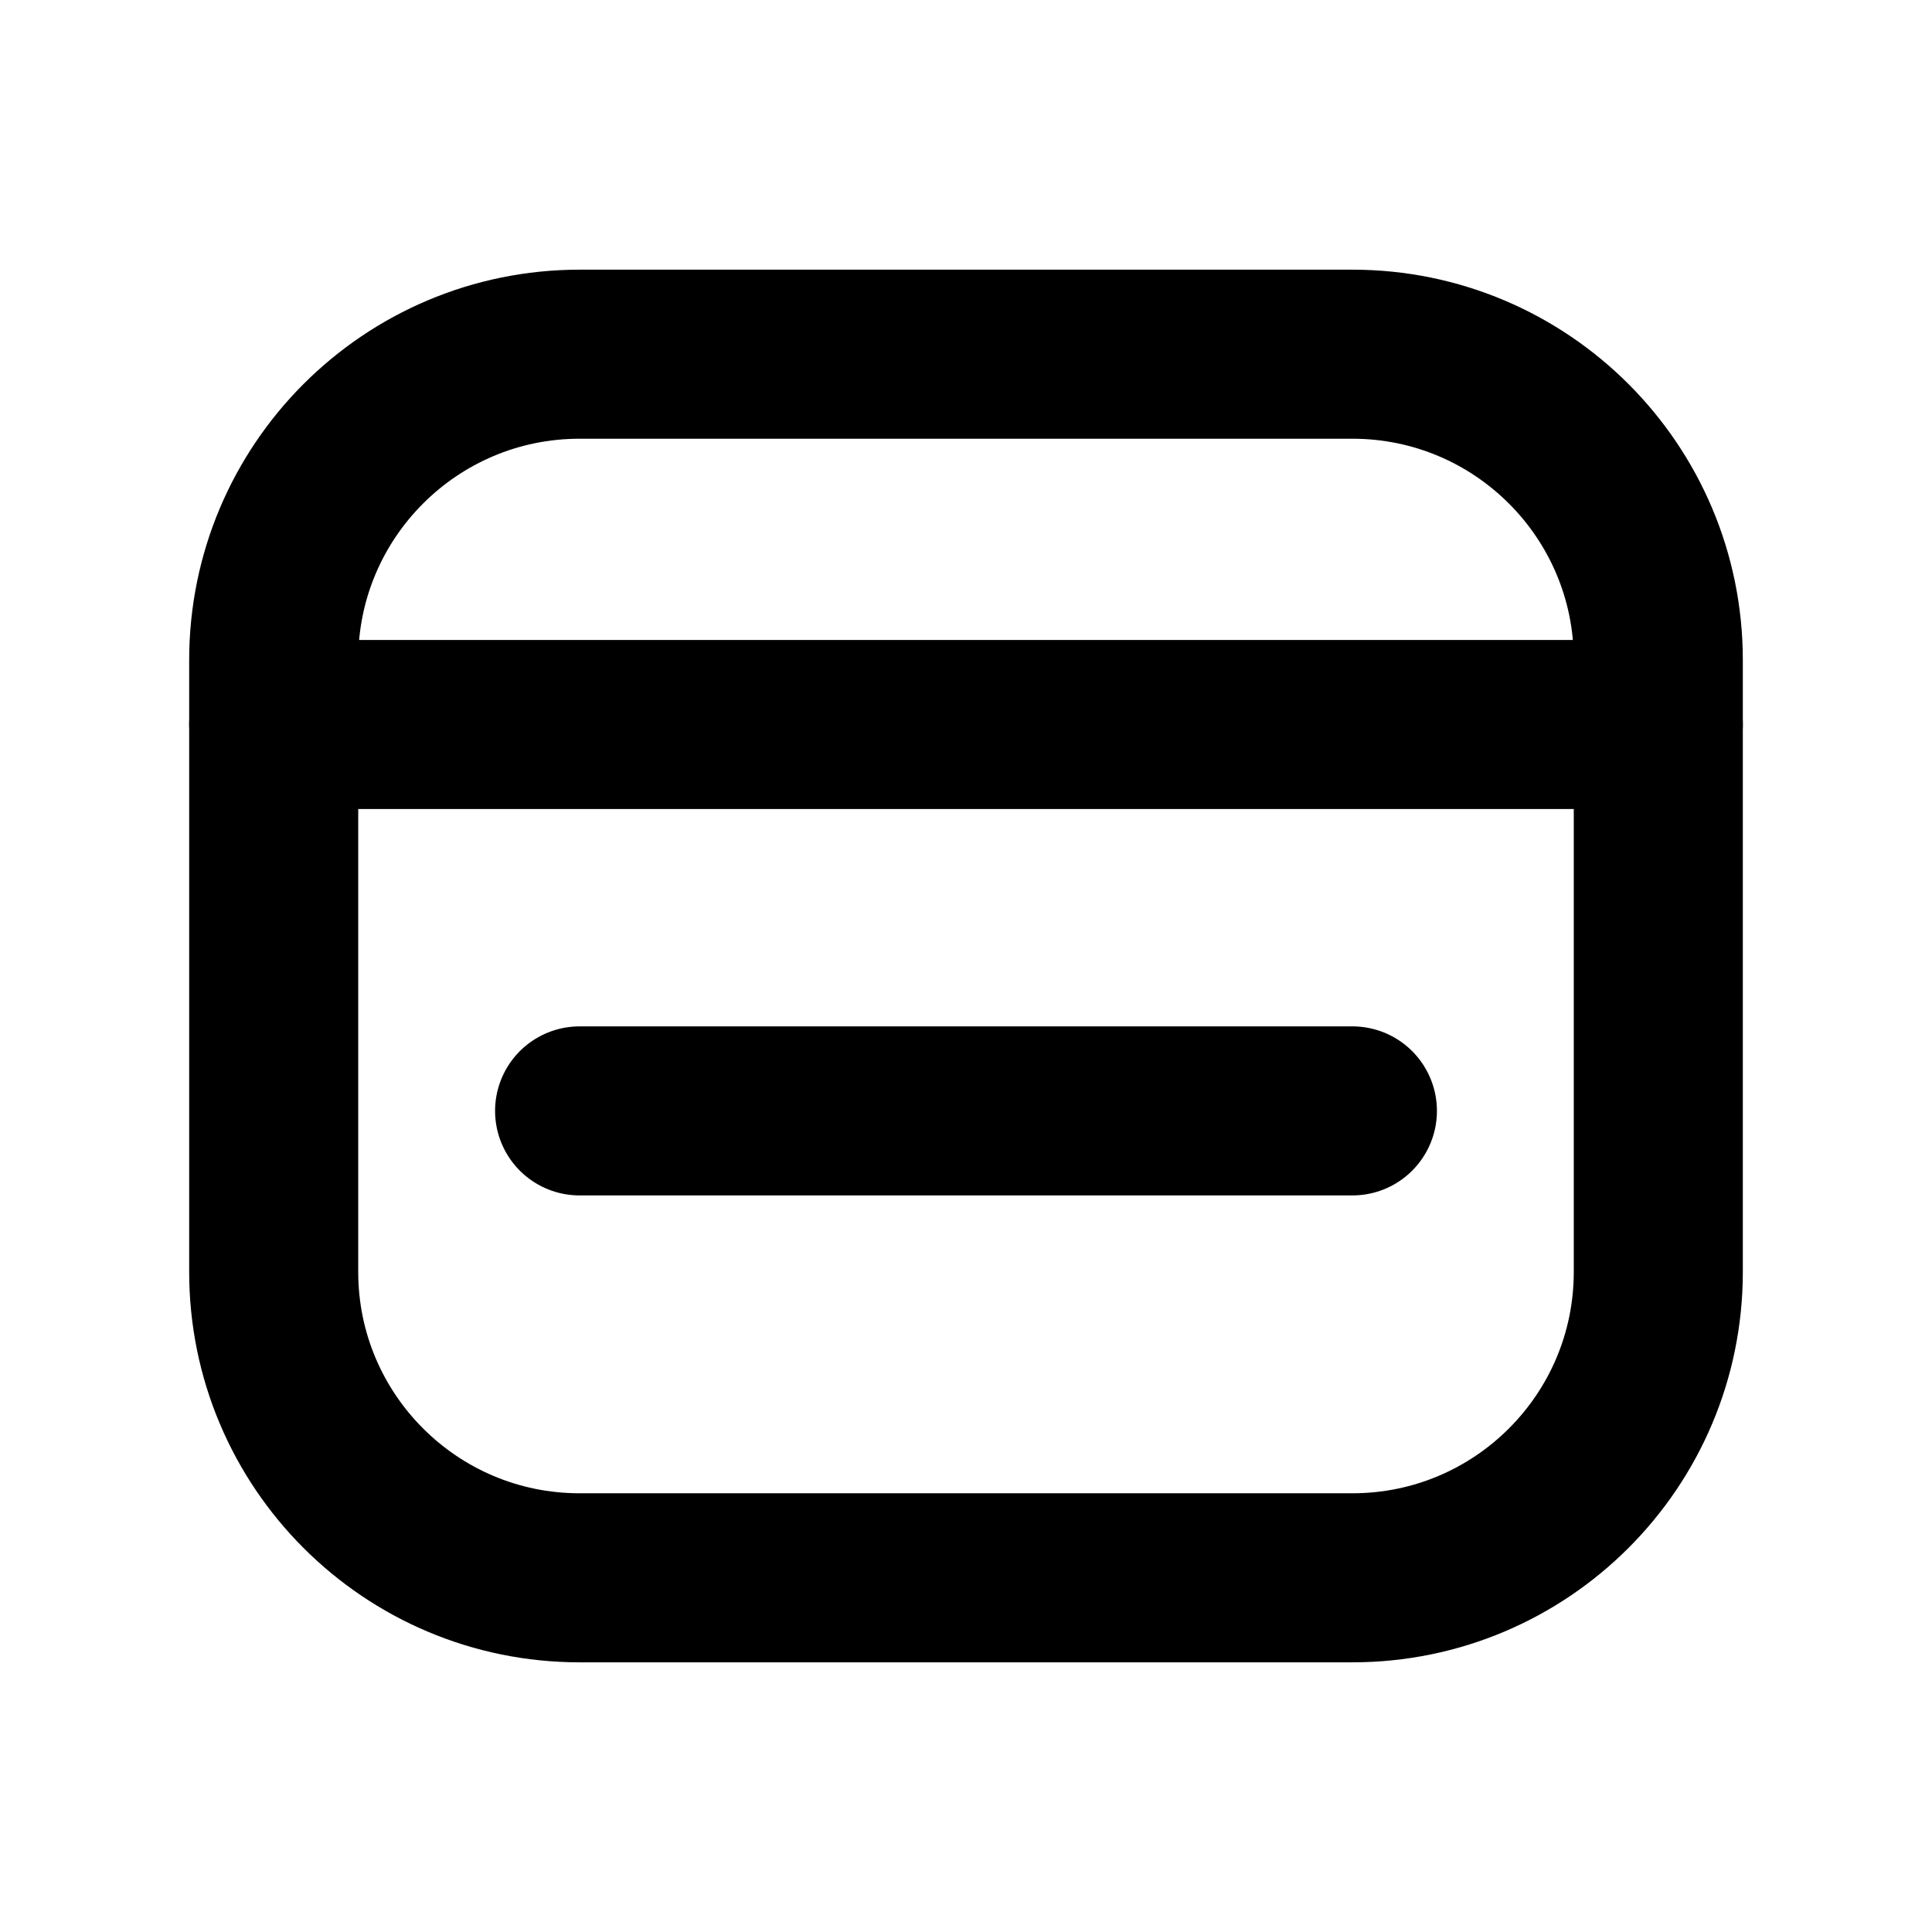
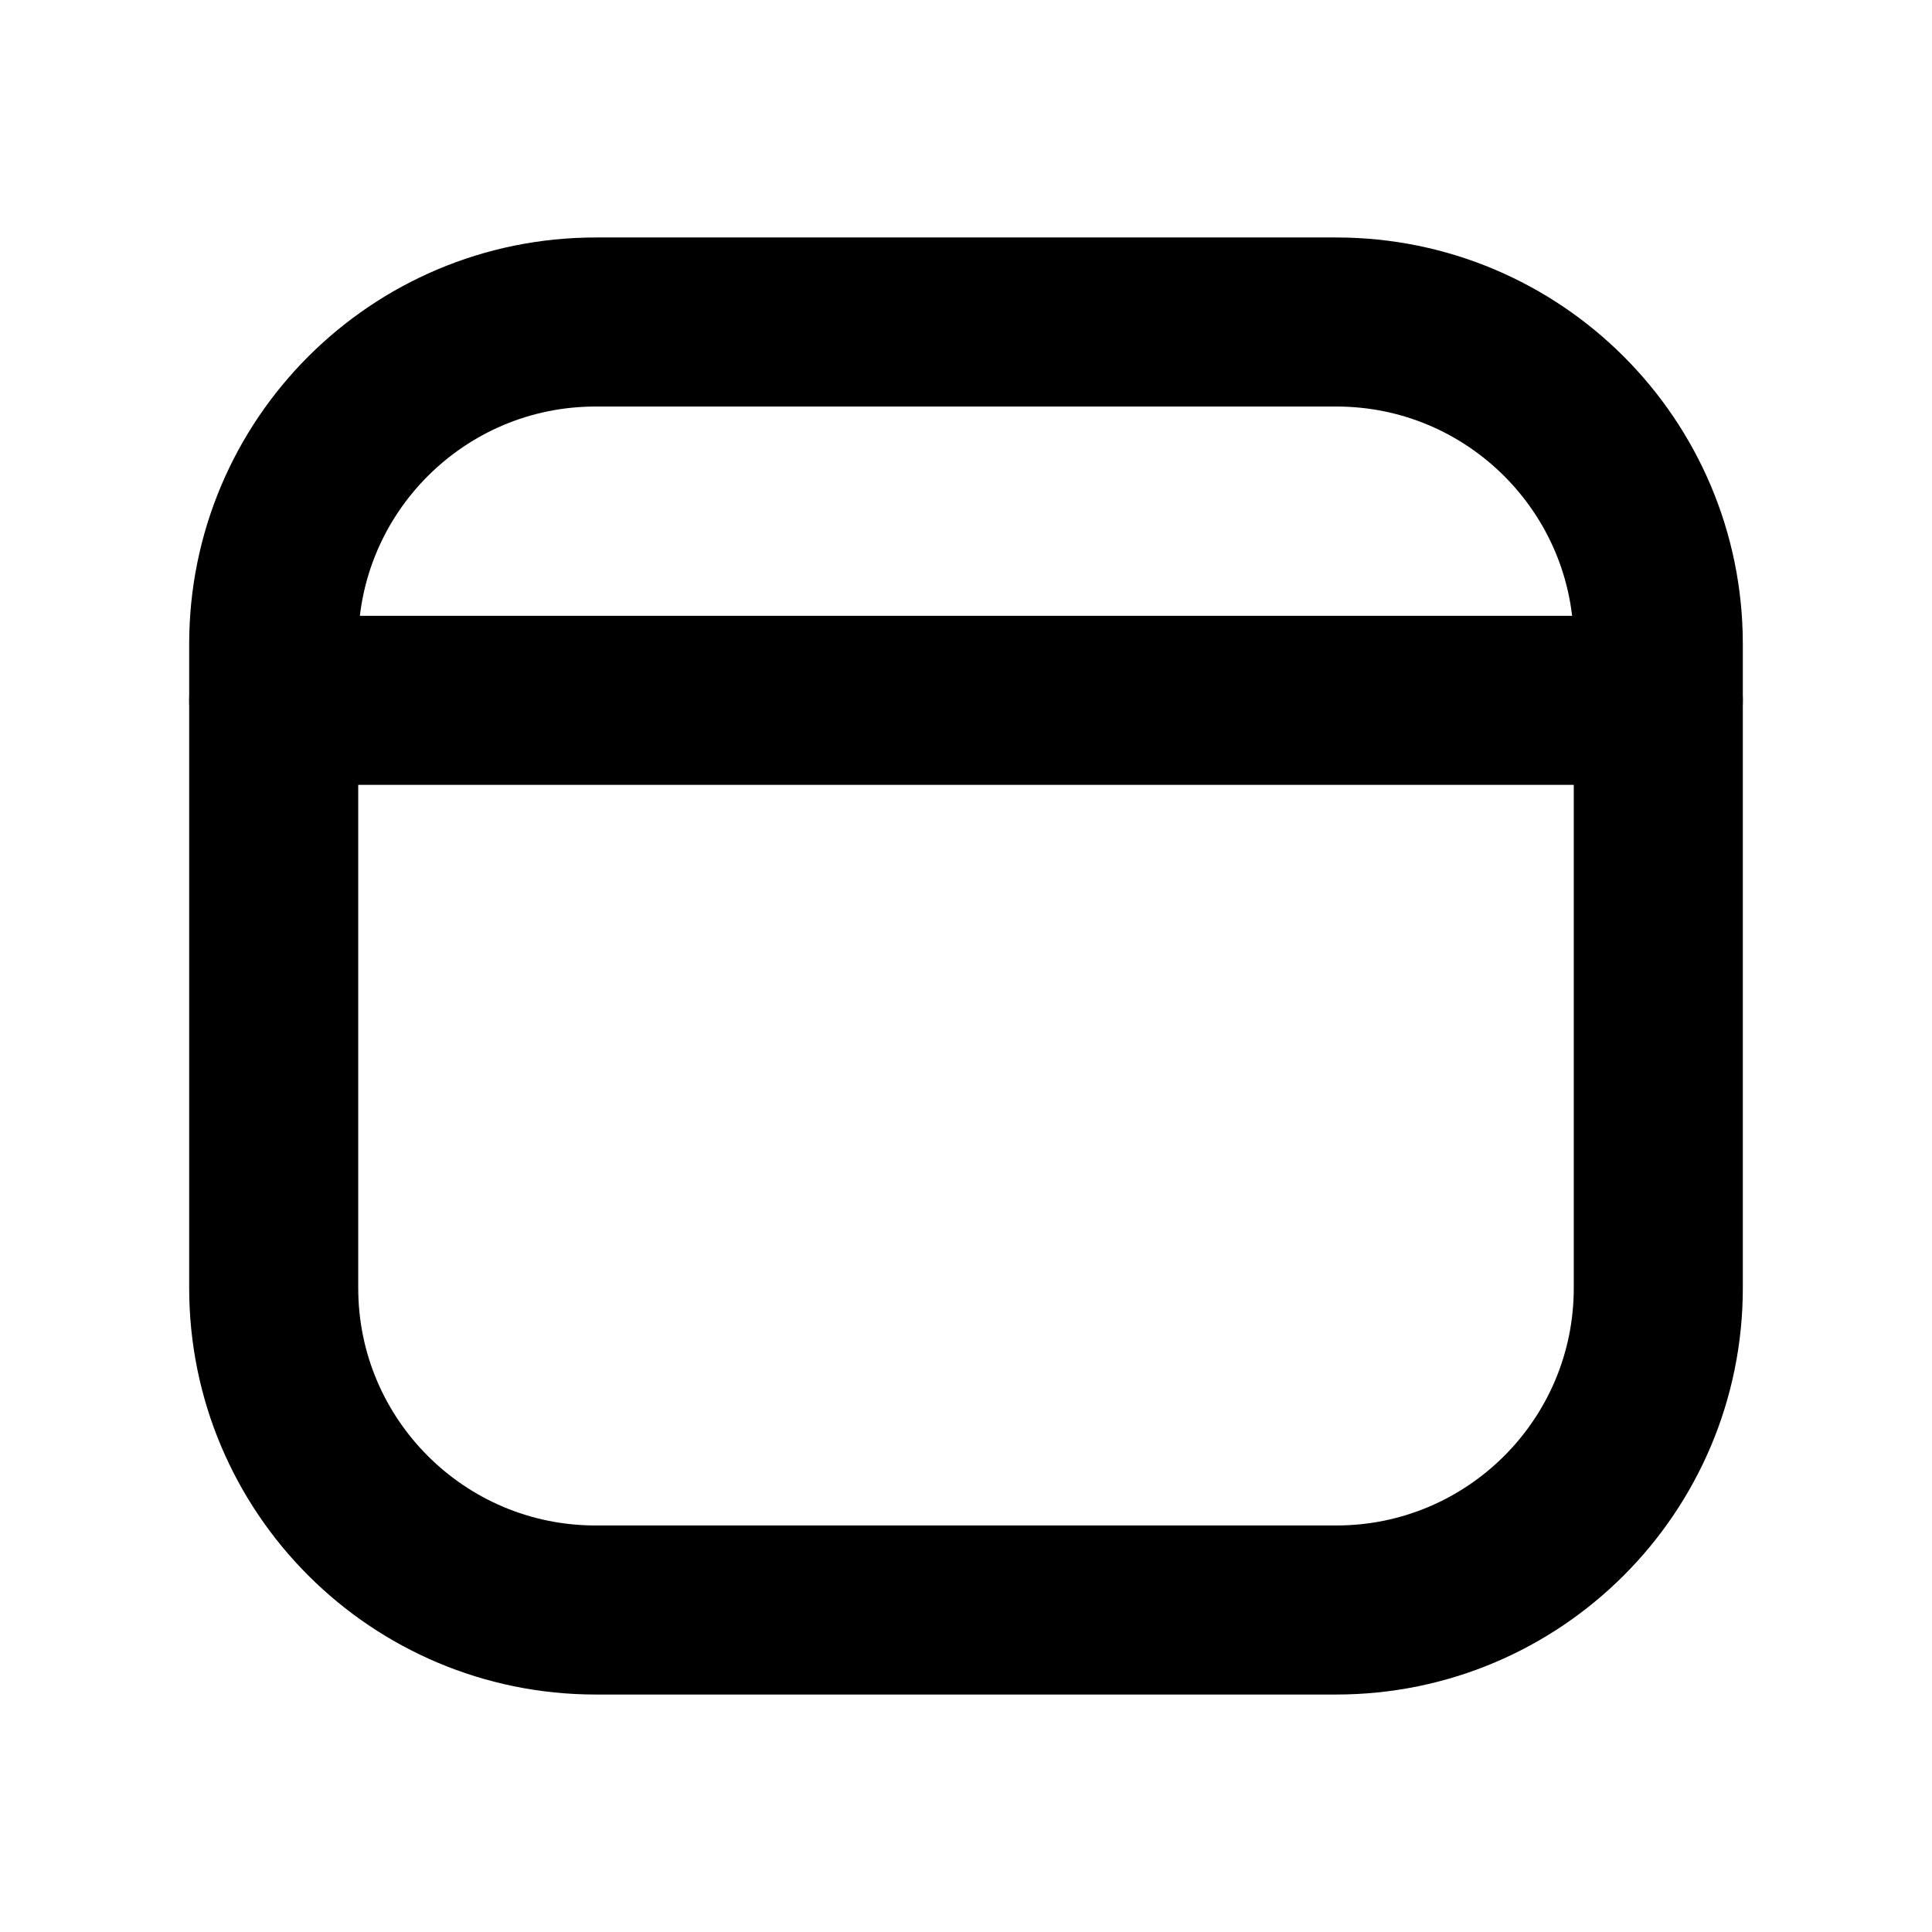
<svg xmlns="http://www.w3.org/2000/svg" width="24" height="24" viewBox="0 0 24 24" fill="none" stroke="currentColor" stroke-width="2.1" stroke-linecap="round" stroke-linejoin="round">
-   <rect x="3.4" y="4.4" width="17.2" height="15.2" rx="3.8" />
-   <path d="M3.4 9h17.2" />
-   <path d="M7.2 13.8h9.6" />
+   <rect x="3.4" y="4" width="17.2" height="16" rx="4" />
+   <path d="M3.4 8.7h17.2" />
</svg>
